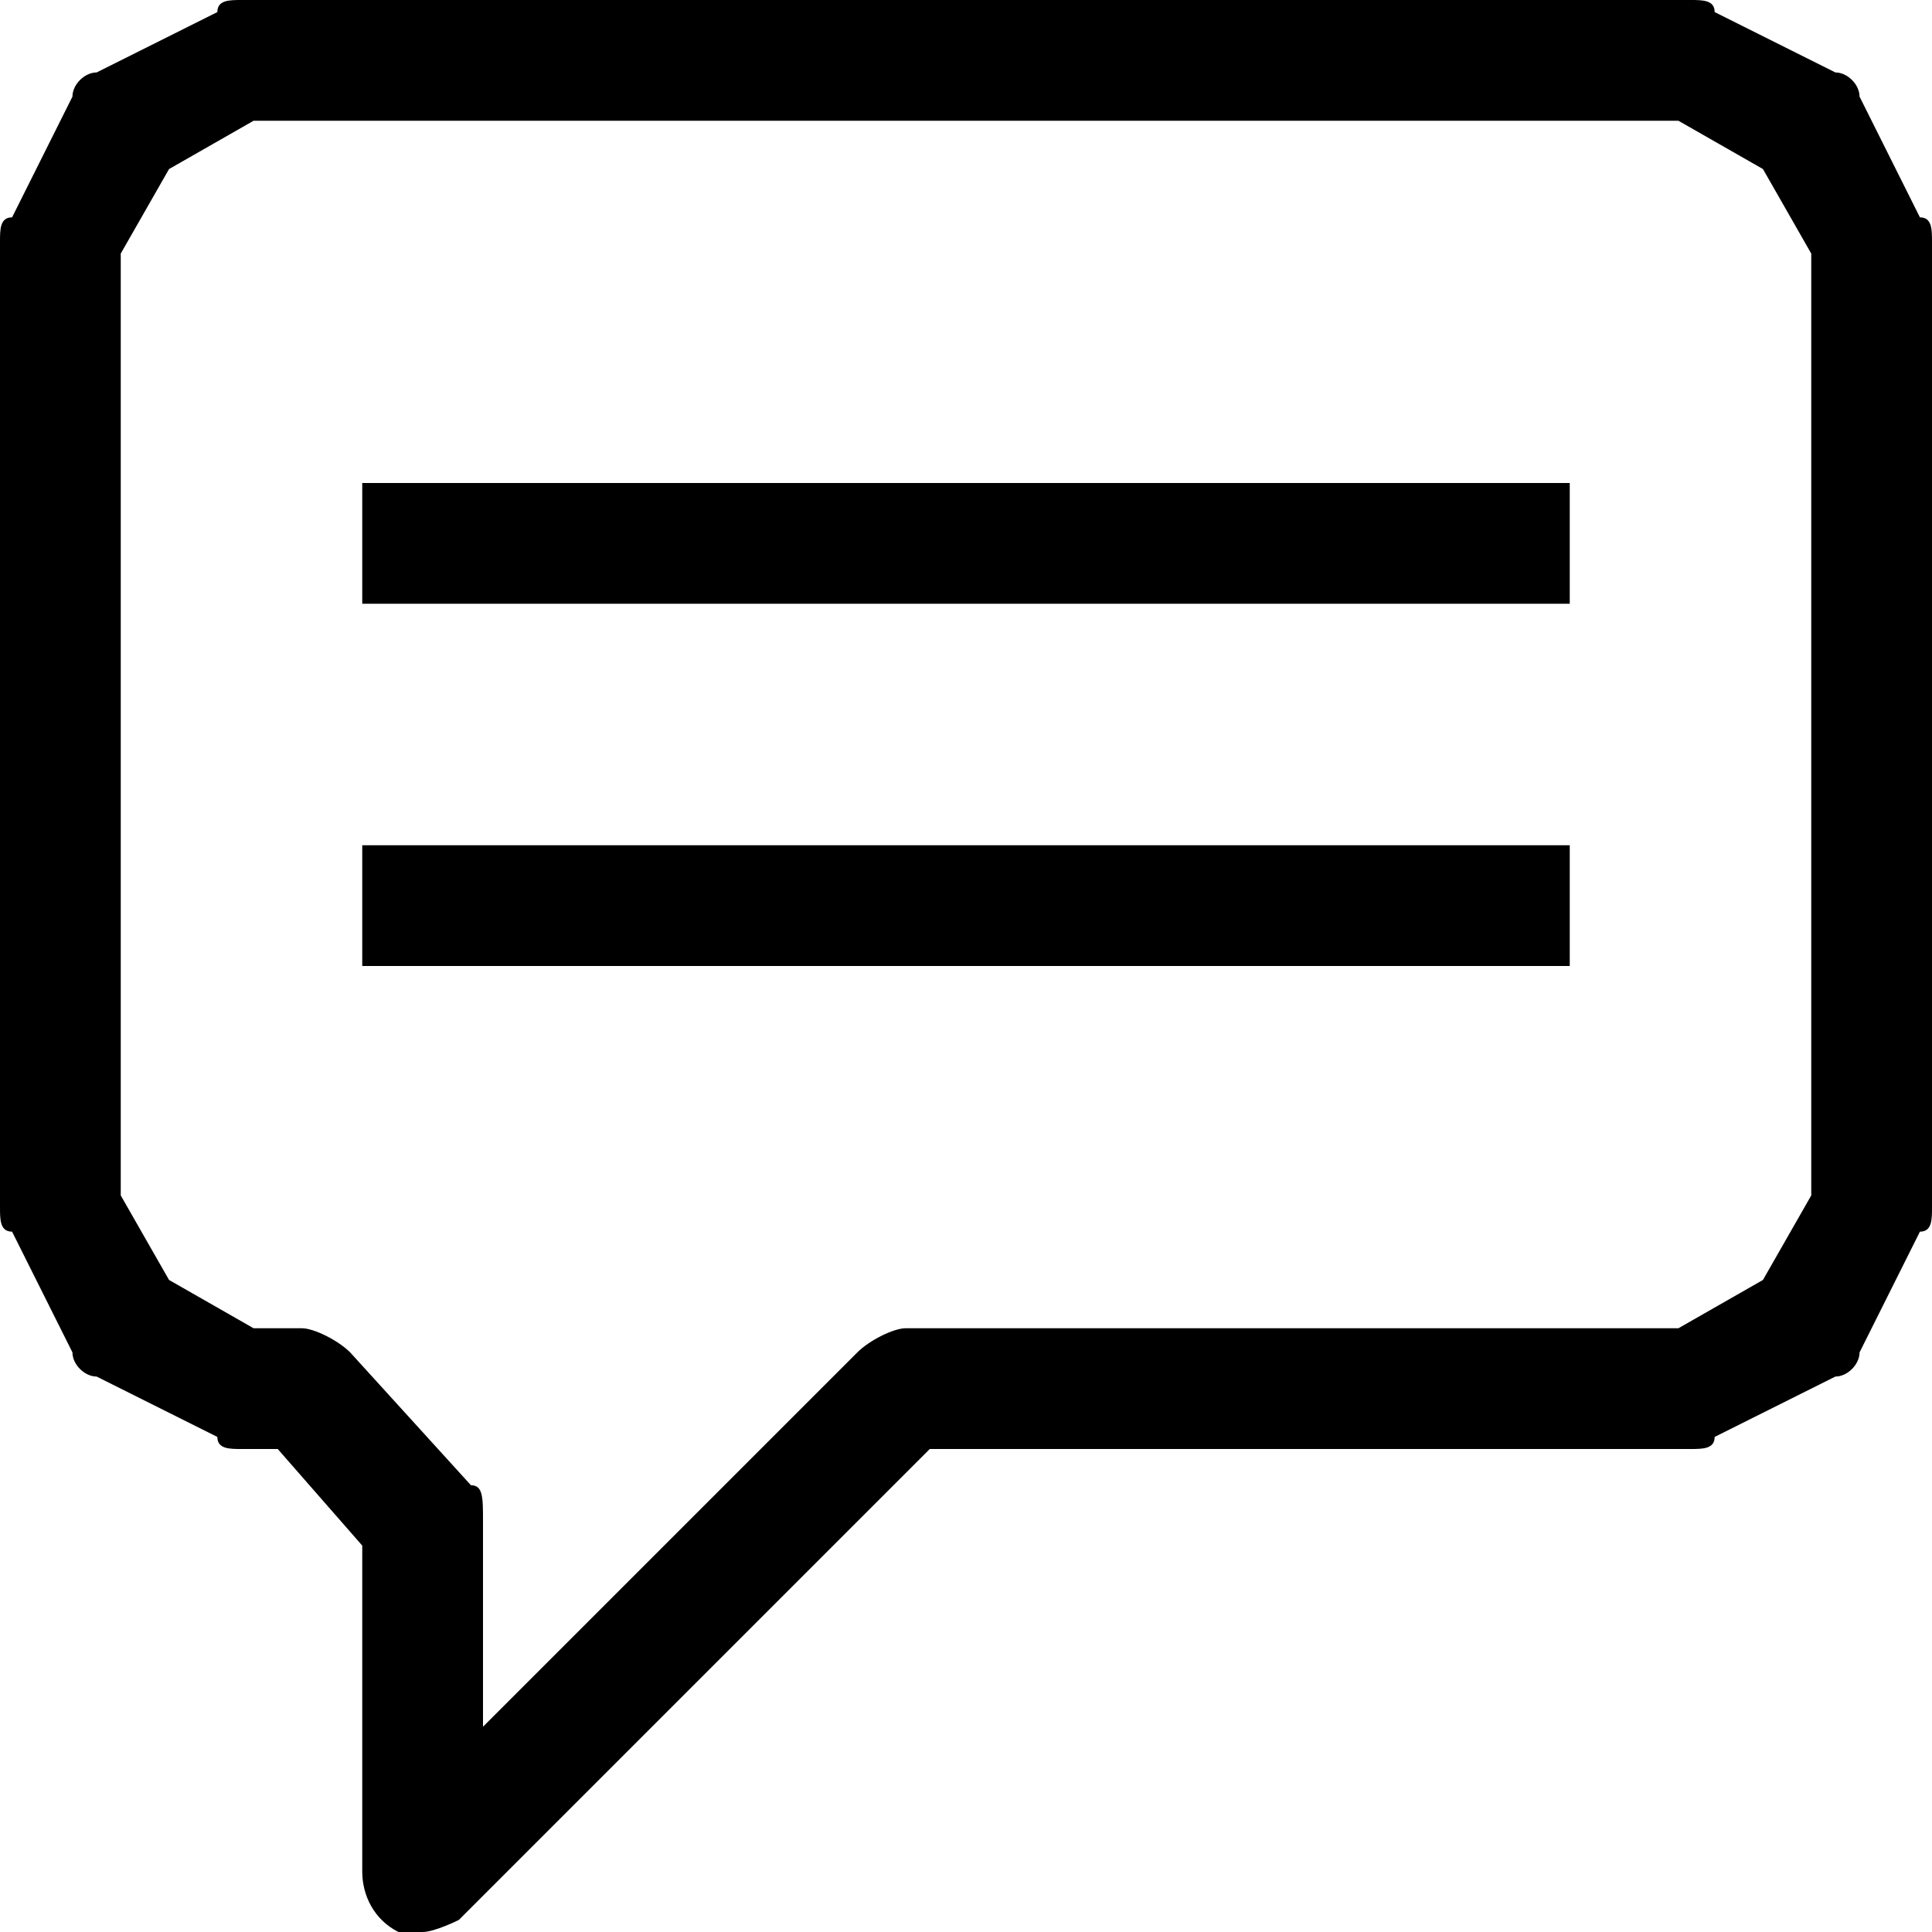
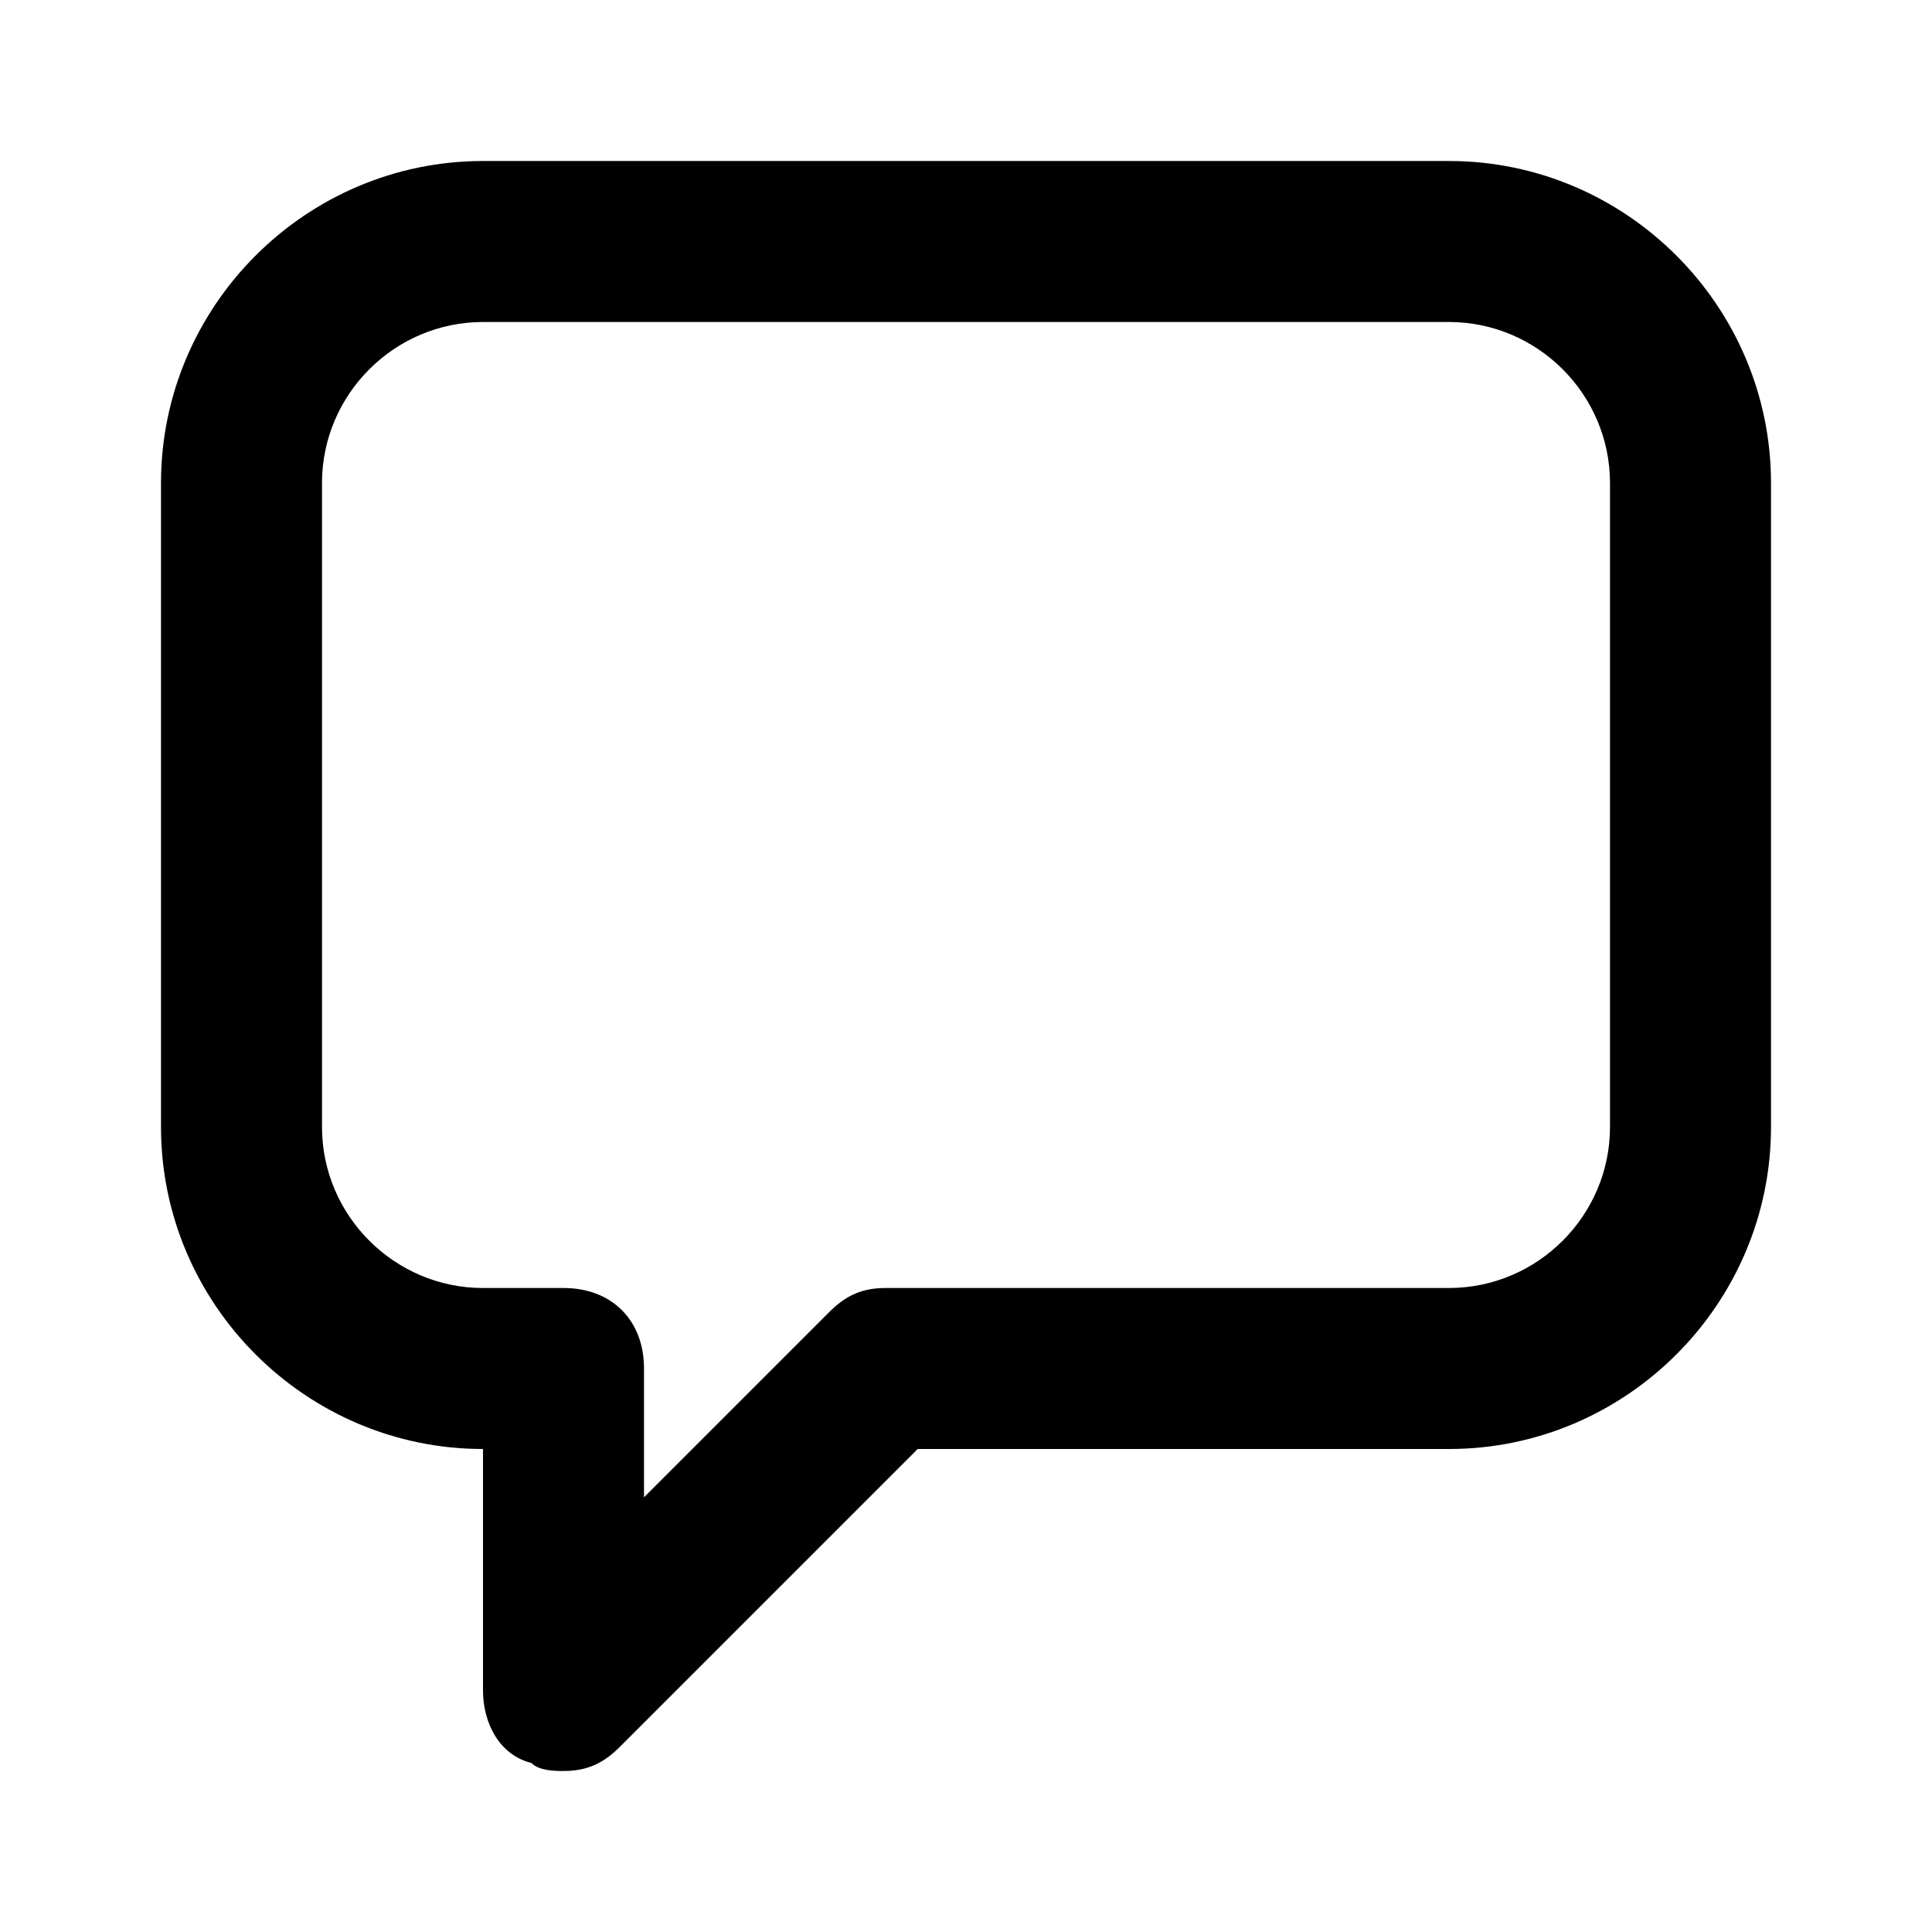
- <svg xmlns="http://www.w3.org/2000/svg" version="1.1" id="Ebene_1" x="0px" y="0px" width="16px" height="16px" viewBox="0 0 16 16" style="enable-background:new 0 0 16 16;" xml:space="preserve">
-   <g>
-     <path d="M3.5,16c-0.1,0-0.1,0-0.2,0C3.1,15.9,3,15.7,3,15.5v-2.7L2.3,12H2c-0.1,0-0.2,0-0.2-0.1l-1-0.5c-0.1,0-0.2-0.1-0.2-0.2   l-0.5-1C0,10.2,0,10.1,0,10V2c0-0.1,0-0.2,0.1-0.2l0.5-1c0-0.1,0.1-0.2,0.2-0.2l1-0.5C1.8,0,1.9,0,2,0h12c0.1,0,0.2,0,0.2,0.1   l1,0.5c0.1,0,0.2,0.1,0.2,0.2l0.5,1C16,1.8,16,1.9,16,2v8c0,0.1,0,0.2-0.1,0.2l-0.5,1c0,0.1-0.1,0.2-0.2,0.2l-1,0.5   C14.2,12,14.1,12,14,12H7.7l-3.9,3.9C3.8,15.9,3.6,16,3.5,16z M2.1,11h0.4c0.1,0,0.3,0.1,0.4,0.2l1,1.1C4,12.3,4,12.4,4,12.6v1.7   l3.1-3.1C7.2,11.1,7.4,11,7.5,11h6.4l0.7-0.4L15,9.9V2.1l-0.4-0.7L13.9,1H2.1L1.4,1.4L1,2.1v7.8l0.4,0.7L2.1,11z" />
-     <rect x="3" y="7" width="10" height="1" />
-     <rect x="3" y="4" width="10" height="1" />
-   </g>
+ <svg xmlns="http://www.w3.org/2000/svg" version="1.1" x="0px" y="0px" viewBox="0 0 24 24" style="enable-background:new 0 0 24 24;" xml:space="preserve">
+   <path class="st2" d="M18,2H6C3.8,2,2,3.8,2,6v8c0,2.2,1.8,4,4,4v3c0,0.4,0.2,0.8,0.6,0.9C6.7,22,6.9,22,7,22c0.3,0,0.5-0.1,0.7-0.3  l3.7-3.7H18c2.2,0,4-1.8,4-4V6C22,3.8,20.2,2,18,2z M20,14c0,1.1-0.9,2-2,2h-7c-0.3,0-0.5,0.1-0.7,0.3L8,18.6V17c0-0.6-0.4-1-1-1H6  c-1.1,0-2-0.9-2-2V6c0-1.1,0.9-2,2-2h12c1.1,0,2,0.9,2,2V14z" />
</svg>
